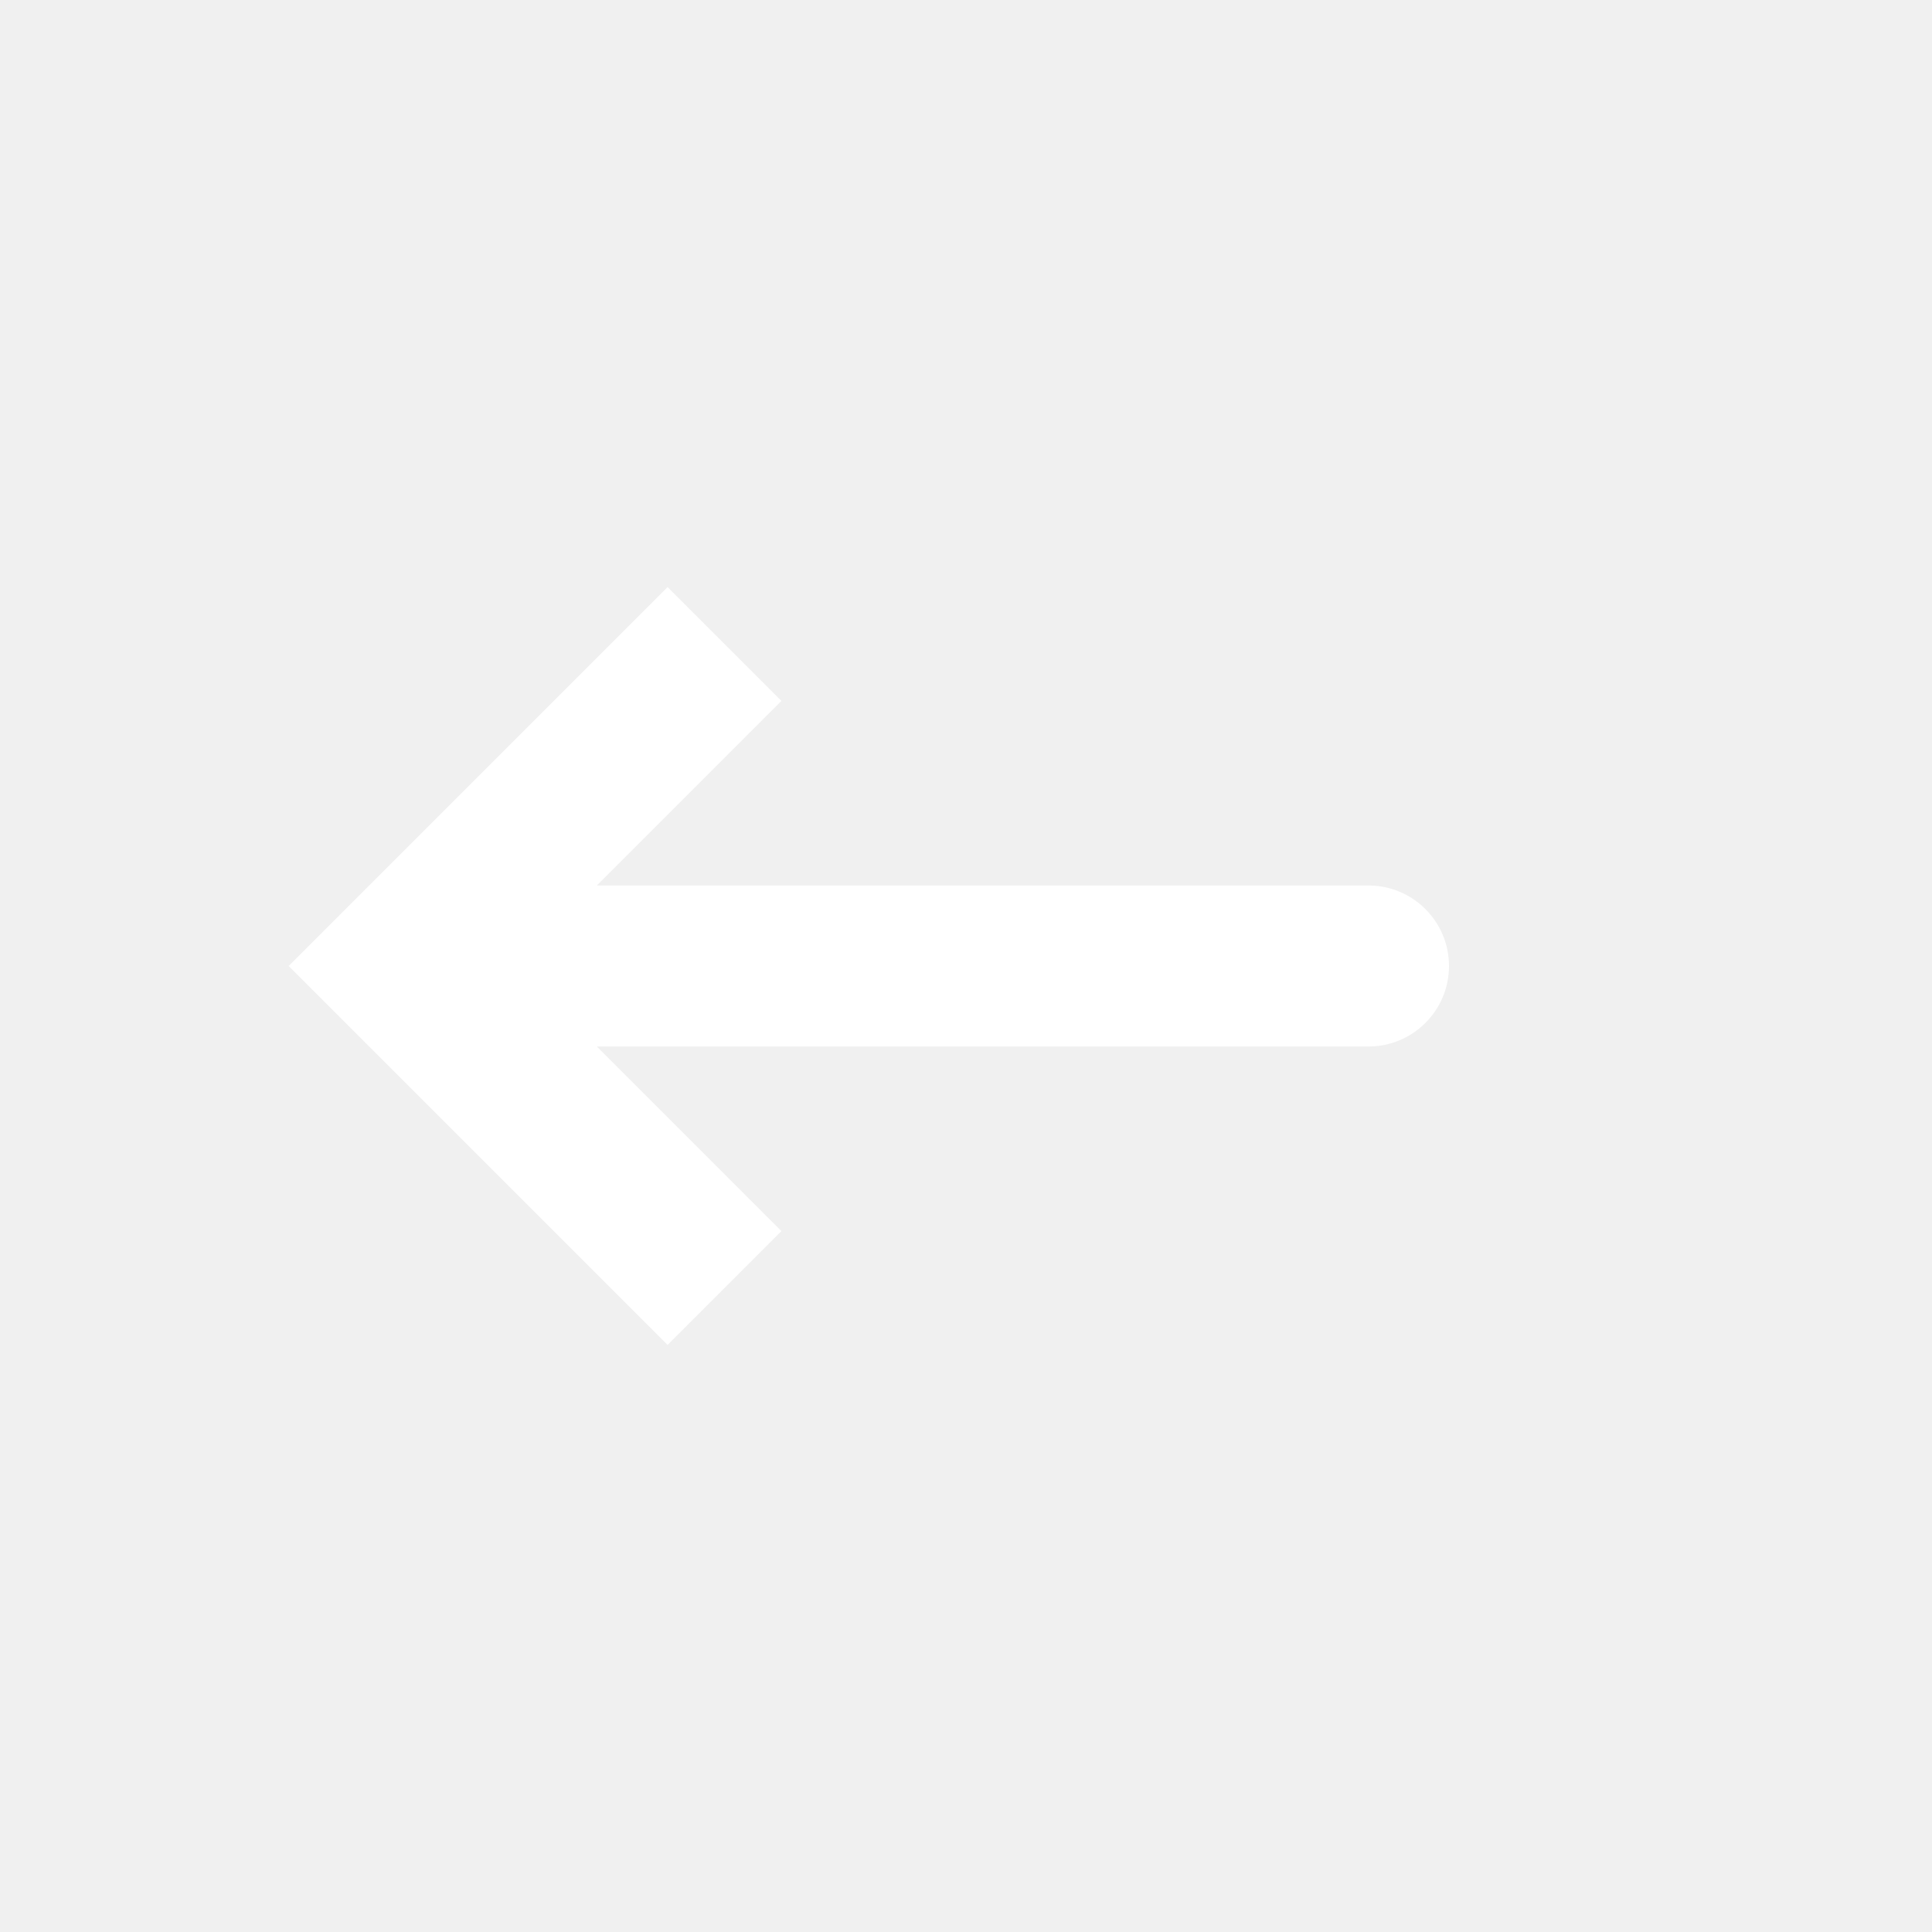
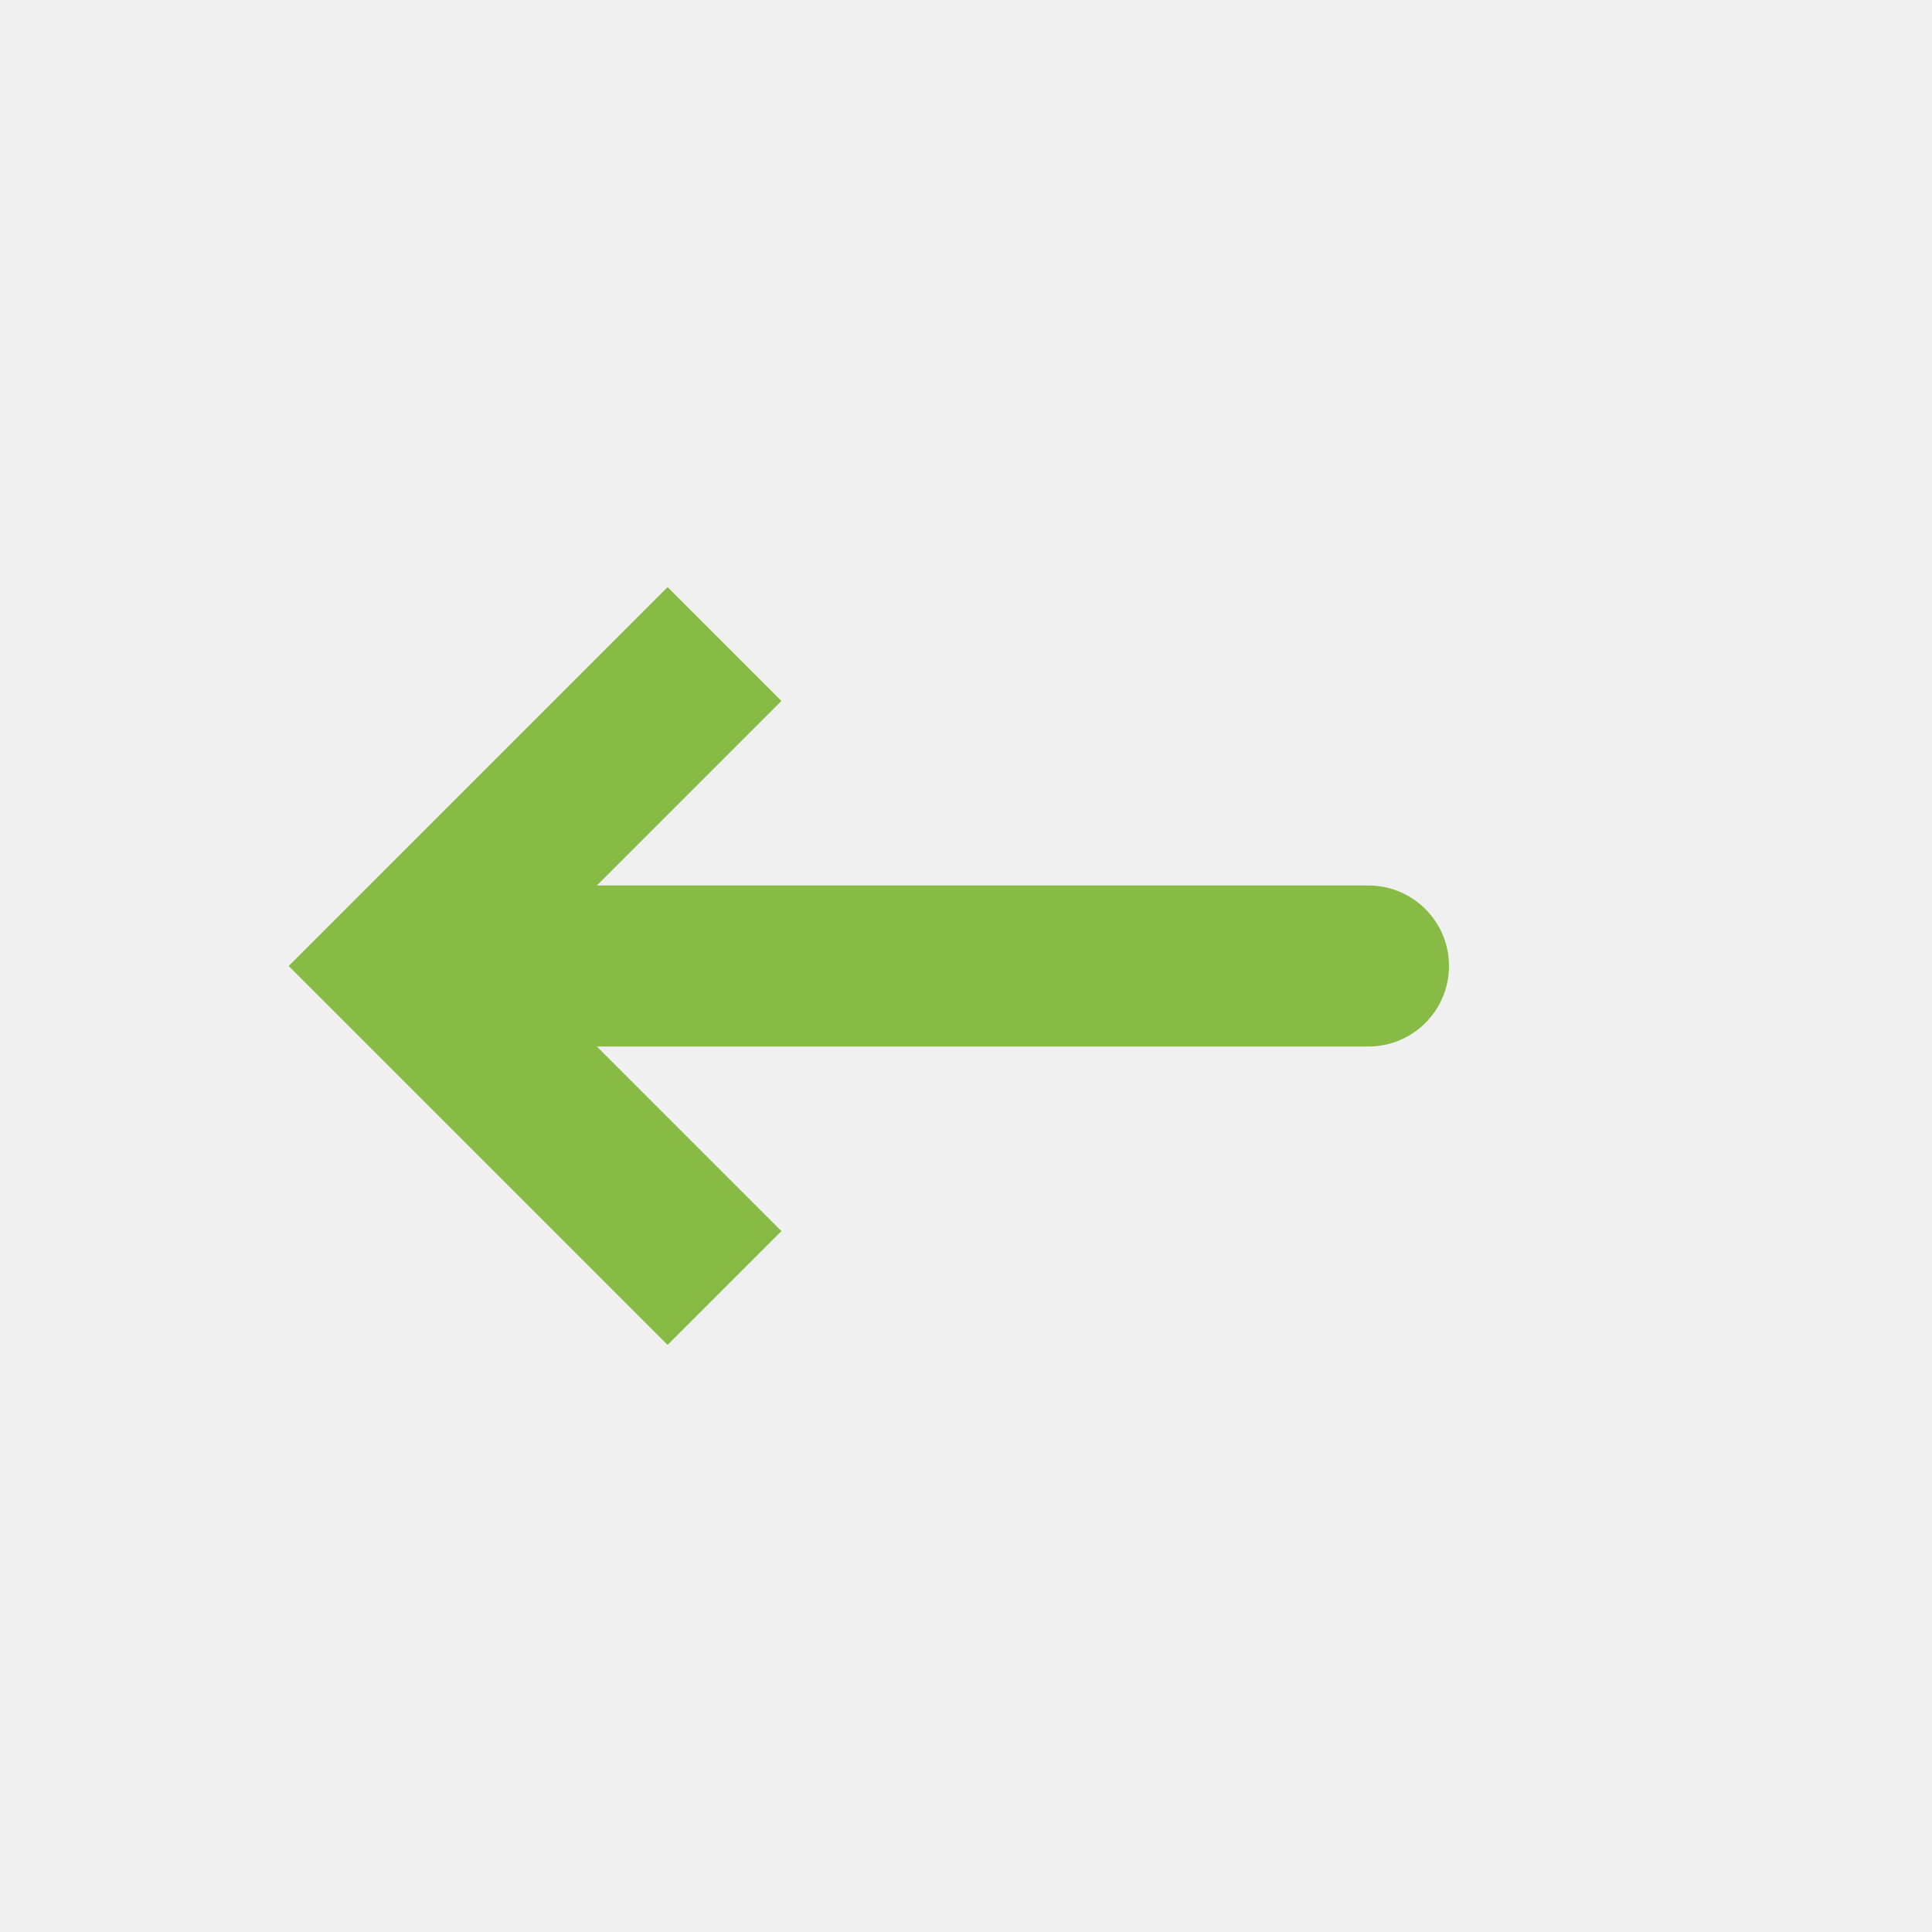
- <svg xmlns="http://www.w3.org/2000/svg" width="24" height="24" viewBox="0 0 24 24" fill="none">
-   <path d="M5 12L4.293 11.293L3.586 12L4.293 12.707L5 12ZM17 13C17.552 13 18 12.552 18 12C18 11.448 17.552 11 17 11V13ZM8.293 7.293L4.293 11.293L5.707 12.707L9.707 8.707L8.293 7.293ZM4.293 12.707L8.293 16.707L9.707 15.293L5.707 11.293L4.293 12.707ZM5 13H17V11H5V13Z" fill="white" />
+ <svg xmlns="http://www.w3.org/2000/svg" width="24" height="24" viewBox="0 0 24 24" fill="#88BB46">
+   <path d="M5 12L4.293 11.293L3.586 12L4.293 12.707L5 12ZM17 13C17.552 13 18 12.552 18 12C18 11.448 17.552 11 17 11V13ZM8.293 7.293L4.293 11.293L5.707 12.707L9.707 8.707L8.293 7.293ZM4.293 12.707L8.293 16.707L9.707 15.293L5.707 11.293L4.293 12.707ZM5 13H17V11H5V13Z" fill="#88BB46" />
</svg>
